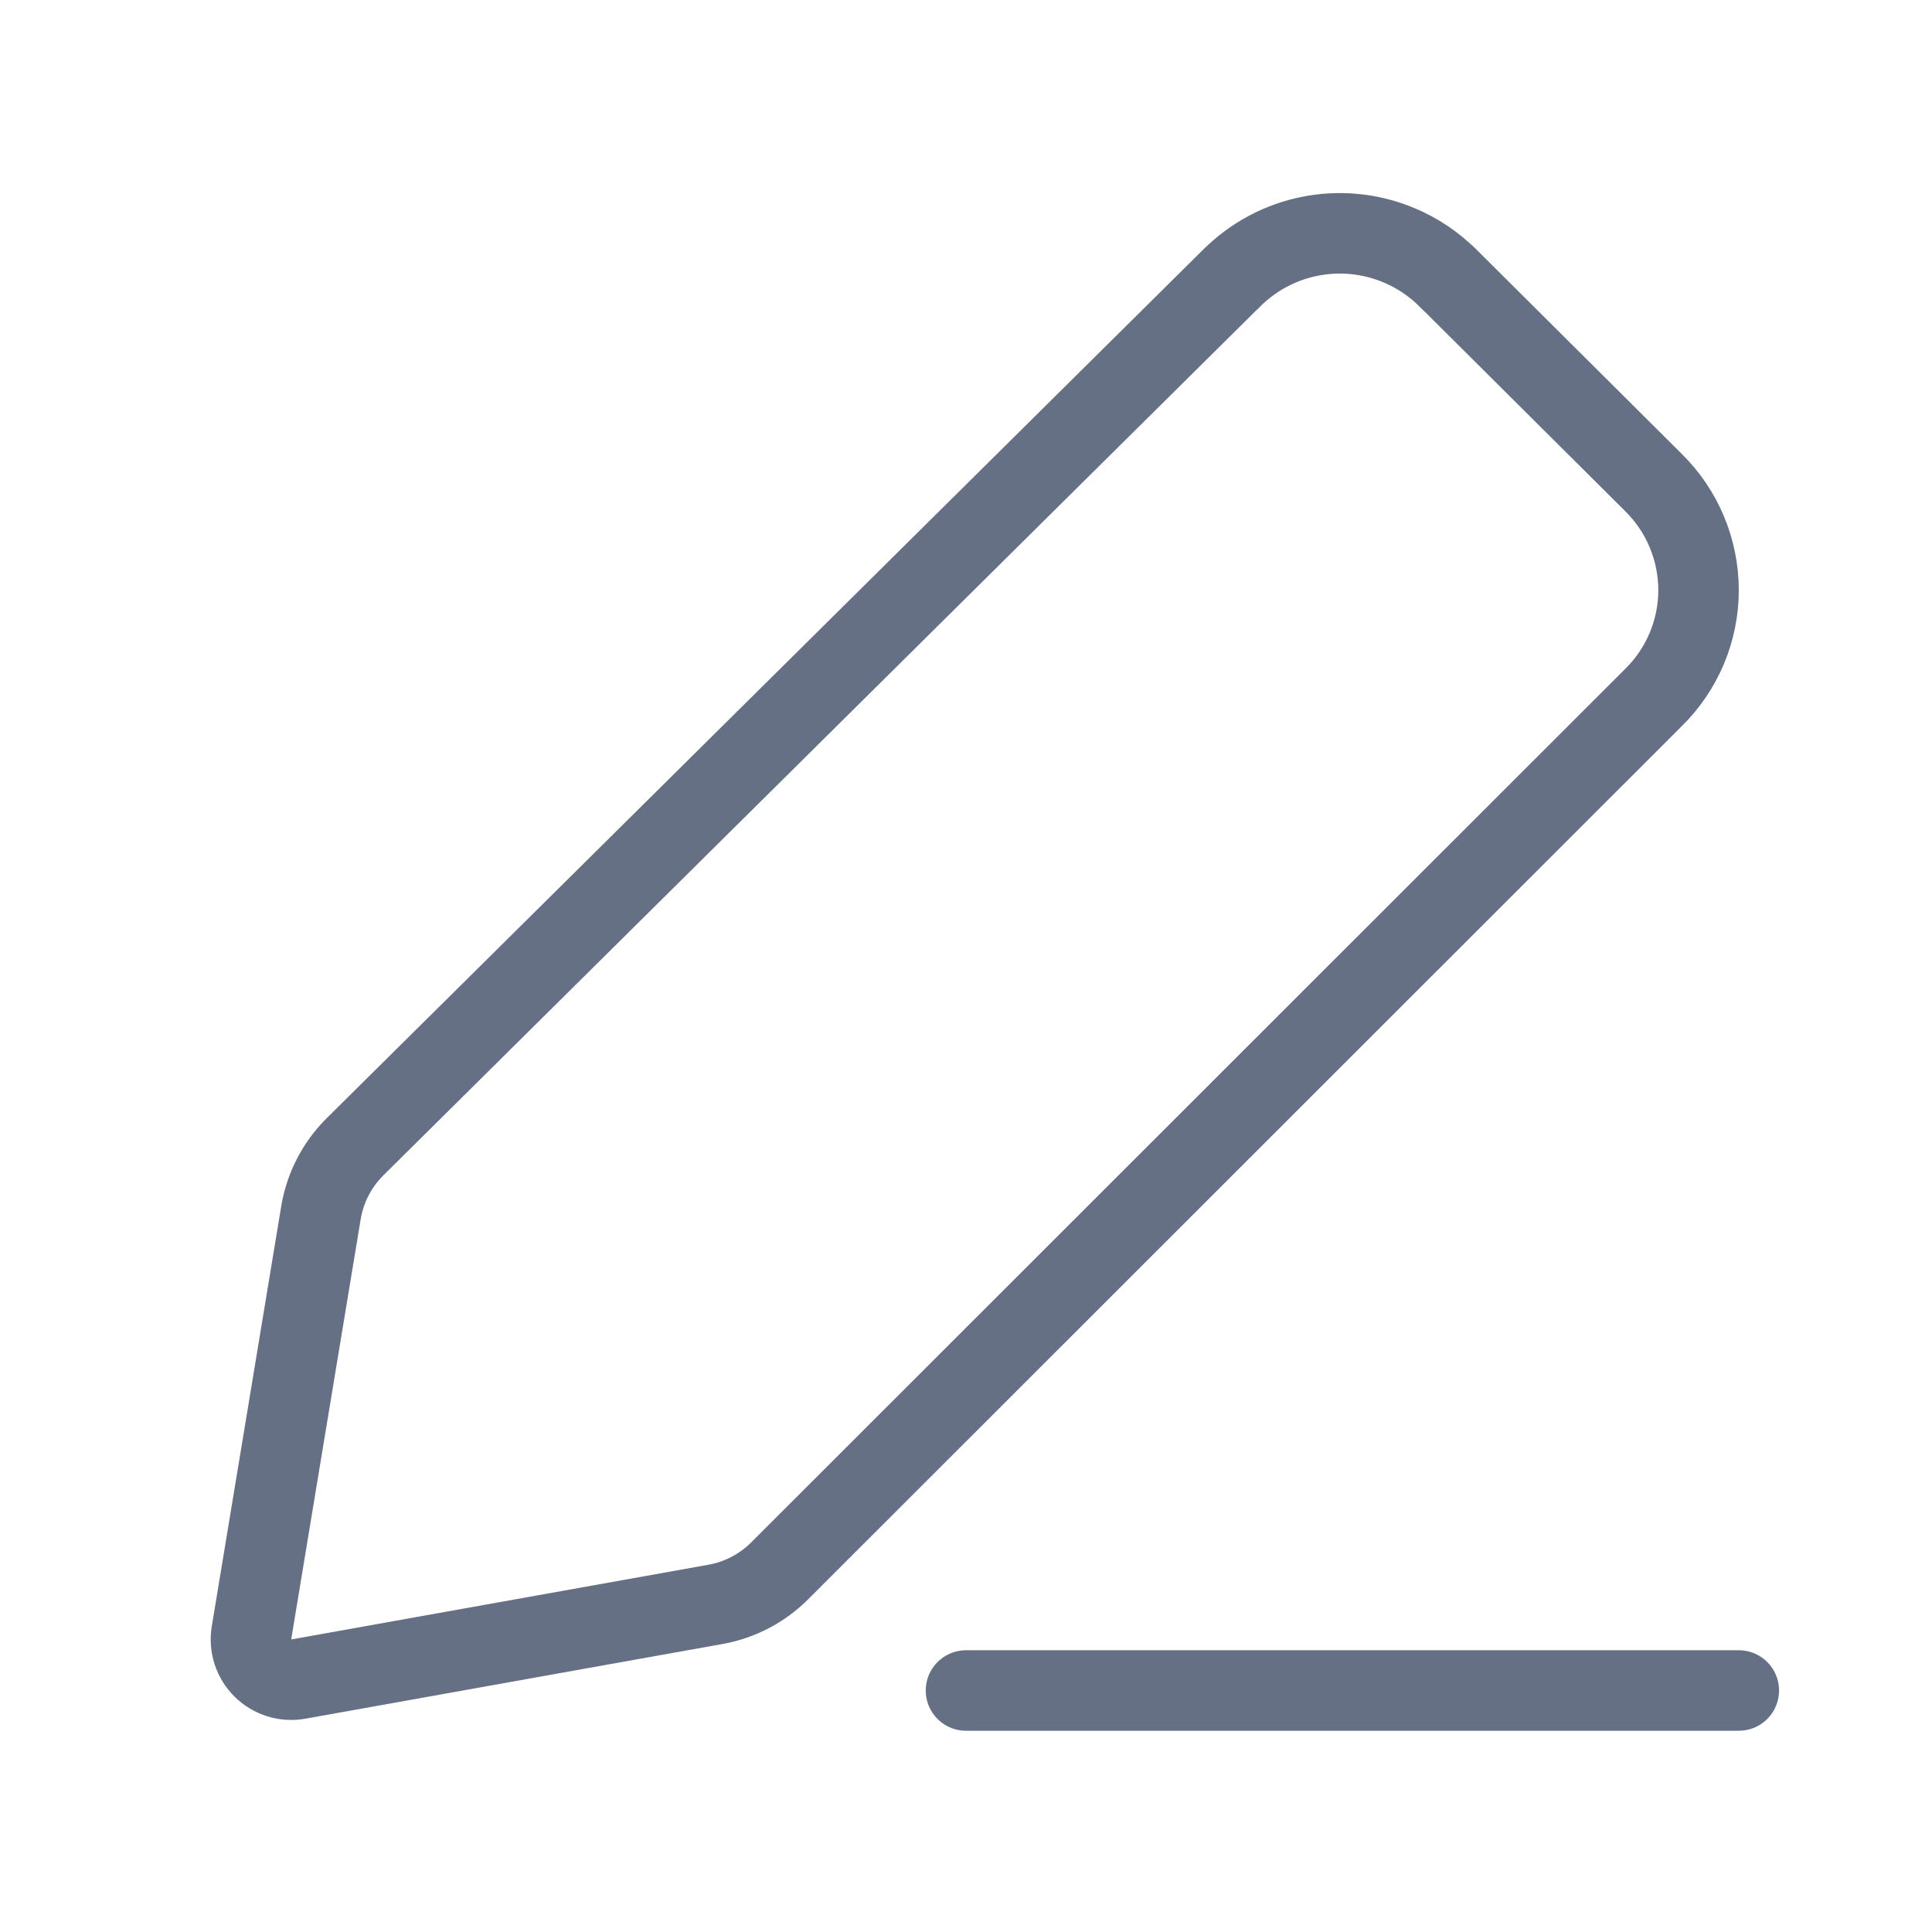
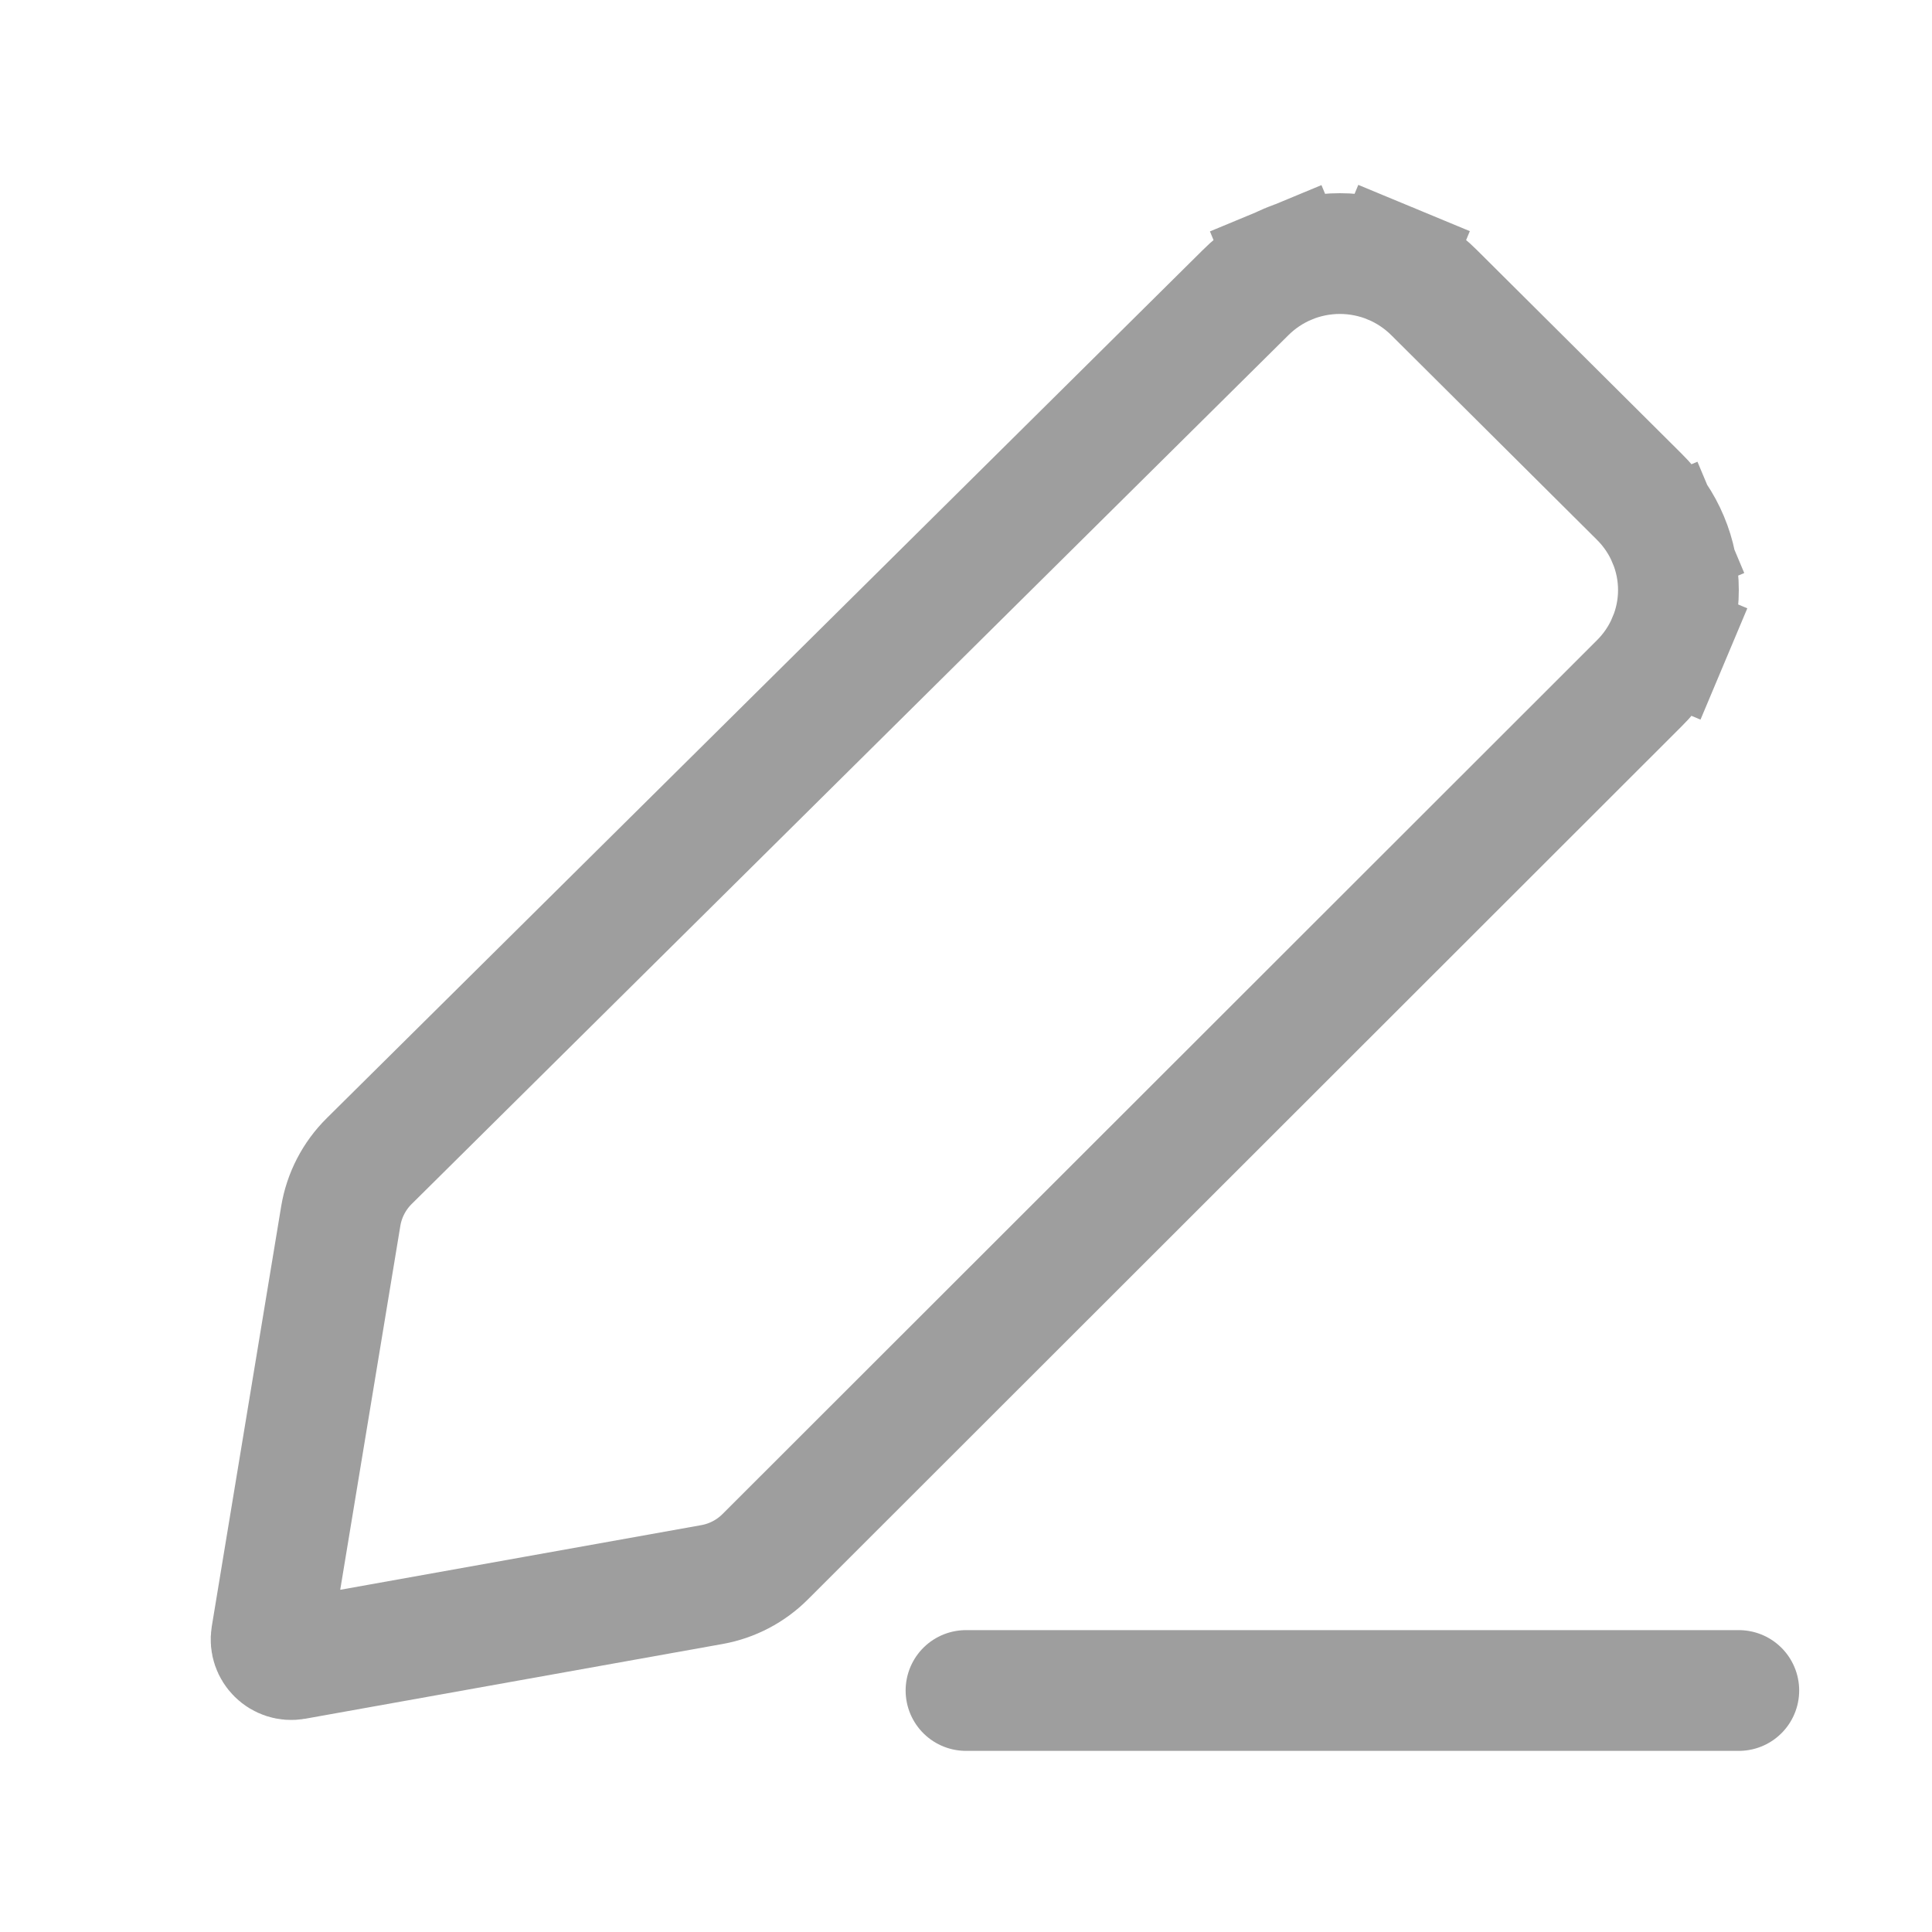
- <svg xmlns="http://www.w3.org/2000/svg" width="24" height="24" fill="none">
-   <path stroke="#667085" d="m15.293 3.461.003-.002a1.9 1.9 0 0 1 2.079-.414c.231.096.441.237.617.414l.002.001 2.542 2.53.002.002A1.88 1.88 0 0 1 21.1 7.33a1.871 1.871 0 0 1-.562 1.337l-.003.003-10.85 10.844a1.5 1.5 0 0 1-.797.416l-5.182.928a.5.5 0 0 1-.582-.573l.863-5.22a1.5 1.5 0 0 1 .424-.82L15.293 3.461Z" />
-   <path stroke="#667085" stroke-linecap="round" d="M12 21h9.6" />
+ <svg xmlns="http://www.w3.org/2000/svg" width="24" height="24" viewBox="0 0 24 24" fill="none">
+   <path d="M15.469 3.639L15.469 3.639L15.473 3.635C15.626 3.482 15.808 3.36 16.009 3.276L15.723 2.587L16.009 3.276C16.21 3.193 16.426 3.15 16.644 3.15C16.862 3.15 17.078 3.193 17.279 3.276L17.566 2.584L17.279 3.276C17.48 3.36 17.662 3.482 17.815 3.635L17.818 3.638L20.36 6.167L20.363 6.17C20.517 6.322 20.64 6.503 20.723 6.702L21.377 6.427L20.723 6.702C20.807 6.901 20.85 7.114 20.85 7.33C20.85 7.545 20.807 7.759 20.723 7.957L21.415 8.248L20.723 7.957C20.64 8.156 20.517 8.337 20.363 8.489L20.363 8.489L20.358 8.494L9.507 19.337C9.327 19.518 9.095 19.639 8.844 19.684L3.662 20.612C3.492 20.642 3.343 20.496 3.371 20.325L4.233 15.107C4.276 14.847 4.4 14.608 4.587 14.423L15.469 3.639Z" stroke="#9E9E9E" stroke-width="1.5" />
+   <path d="M12 21L21.6 21" stroke="#9E9E9E" stroke-width="1.5" stroke-linecap="round" />
</svg>
